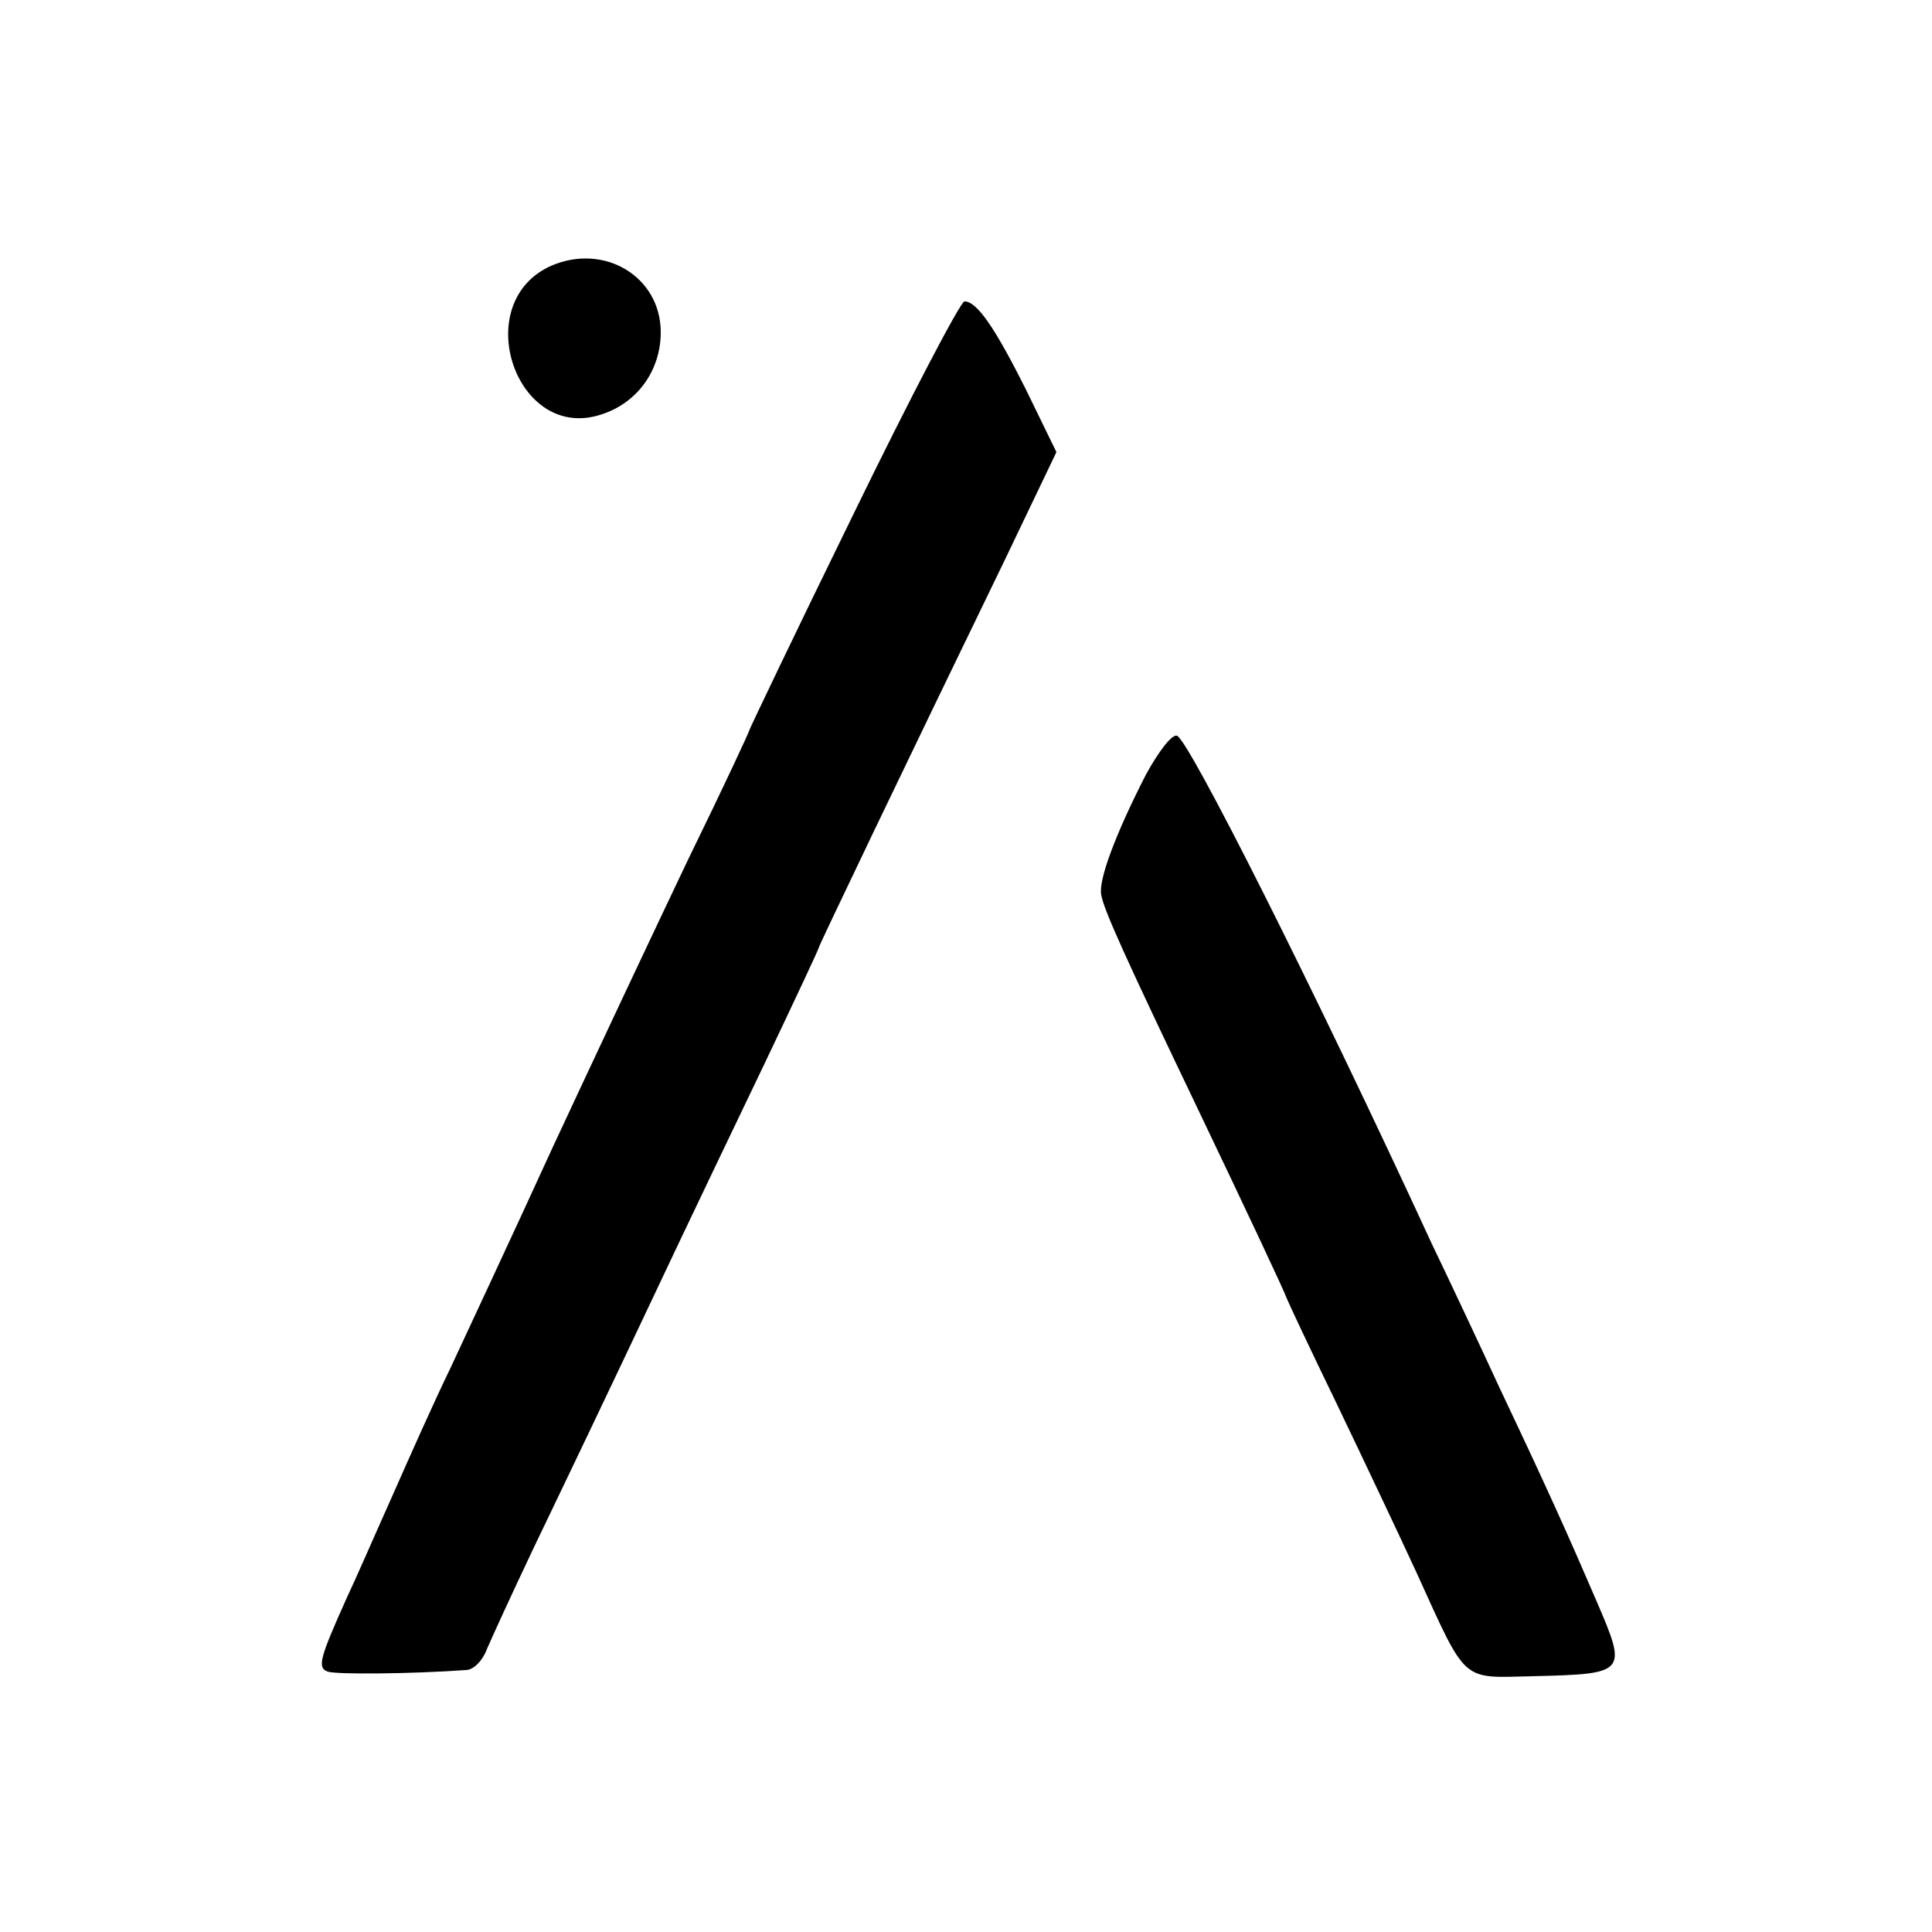
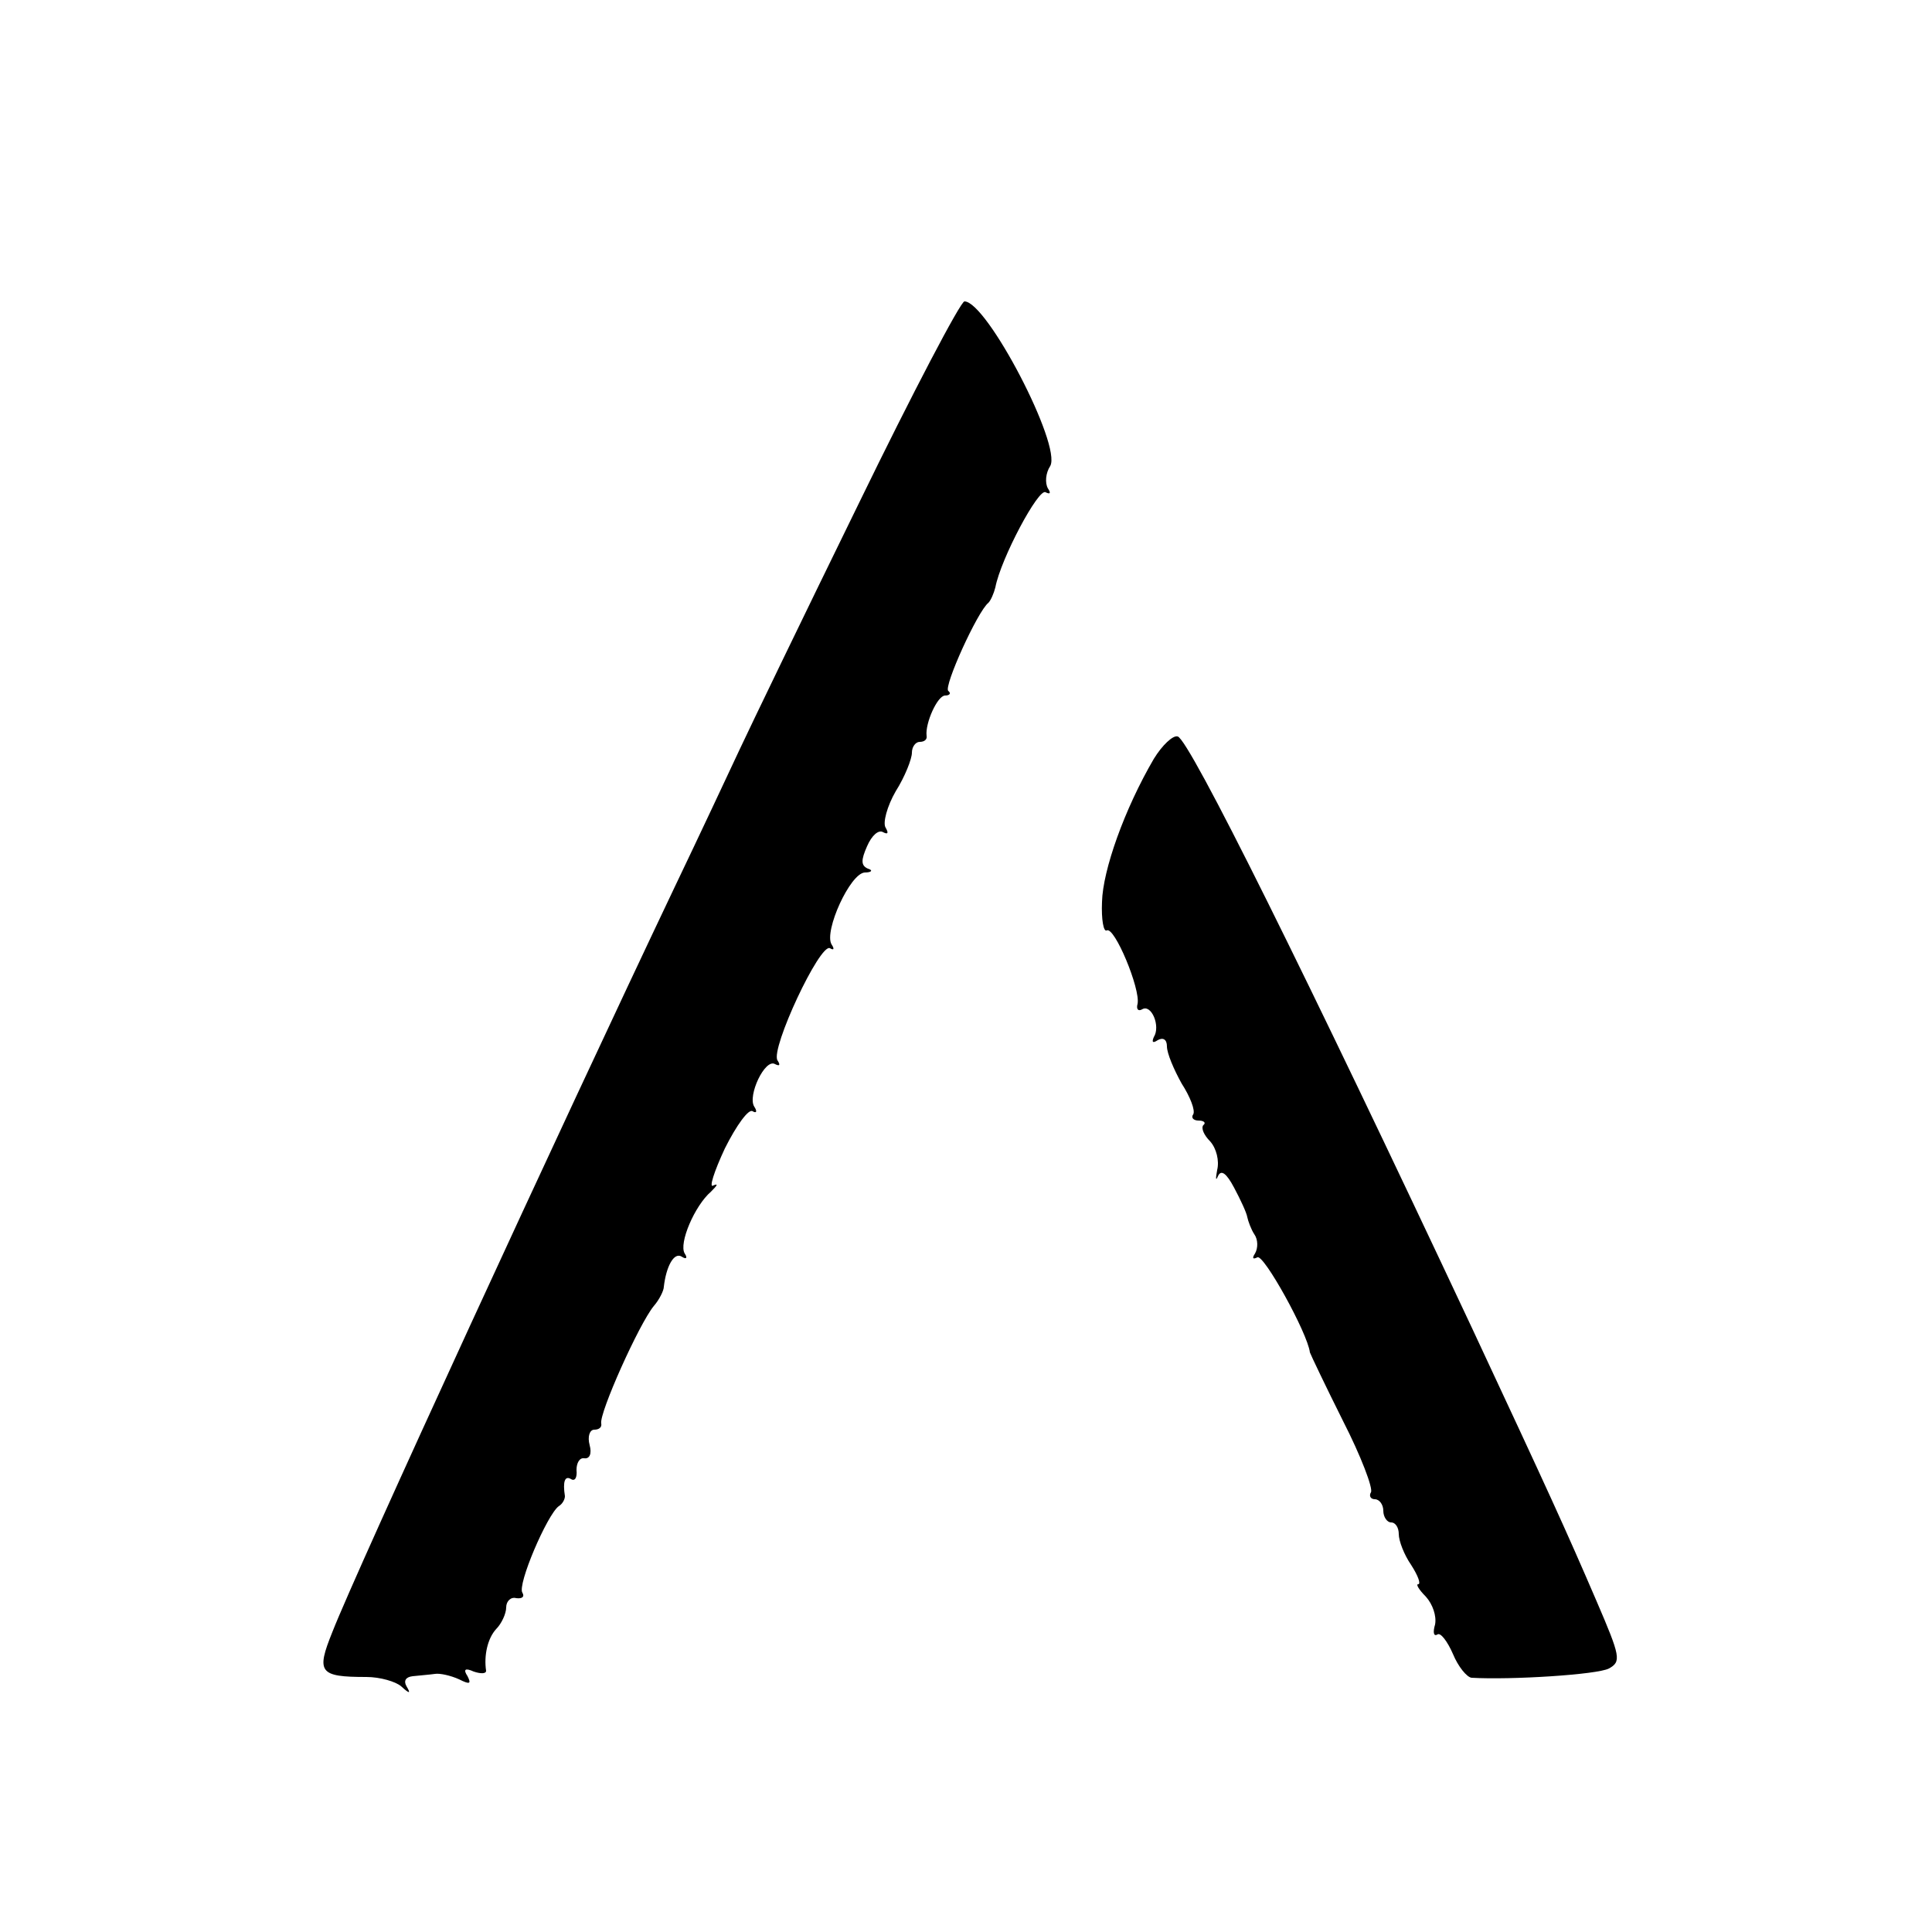
<svg xmlns="http://www.w3.org/2000/svg" version="1.0" width="250pt" height="250pt" viewBox="0 0 250 250" preserveAspectRatio="xMidYMid meet">
  <g transform="translate(0,250) scale(0.1,-0.1)" fill="#000000" stroke="none">
-     <path d="M713 2156 c-107 -48 -45 -230 66 -192 46 15 76 57 76 106 0 72 -73 116 -142 86z" />
-     <path d="M1104 1834 c-74 -151 -134 -277 -134 -278 0 -2 -35 -77 -79 -167 -43 -90 -122 -258 -176 -374 -53 -116 -113 -244 -132 -285 -20 -41 -53 -115 -75 -165 -22 -49 -48 -109 -59 -132 -35 -78 -39 -91 -25 -96 10 -4 111 -3 179 2 10 0 22 13 27 27 6 14 33 73 61 132 47 98 77 160 189 397 21 44 70 147 109 228 39 82 71 150 71 152 0 2 108 228 240 500 l67 140 -39 80 c-41 82 -64 115 -80 115 -5 0 -70 -124 -144 -276z" />
-     <path d="M1483 1498 c-39 -76 -62 -137 -58 -156 3 -19 34 -87 125 -277 65 -136 112 -236 115 -245 1 -3 29 -63 64 -135 34 -71 81 -170 104 -220 66 -145 57 -136 151 -134 121 3 122 4 82 97 -37 86 -63 144 -126 277 -23 50 -62 133 -87 185 -154 334 -315 653 -330 658 -7 2 -24 -21 -40 -50z" />
+     <path d="M1111 1848 c-71 -145 -140 -288 -154 -318 -14 -30 -52 -111 -85 -180 -146 -307 -410 -880 -442 -962 -21 -52 -17 -58 44 -58 18 0 38 -6 45 -12 11 -10 13 -10 7 0 -4 7 -1 12 8 13 9 1 22 2 29 3 6 1 20 -2 31 -7 14 -7 16 -6 11 4 -6 9 -3 11 8 6 9 -3 16 -3 16 1 -3 20 2 42 13 54 7 7 13 20 13 28 0 8 6 14 13 12 8 -1 11 2 8 7 -7 10 32 101 47 112 5 3 8 9 8 13 -3 19 0 27 8 22 5 -3 8 2 7 12 0 9 4 16 10 15 7 -1 10 6 7 17 -3 11 0 20 6 20 6 0 10 3 9 8 -3 13 49 129 68 152 7 8 13 20 13 25 3 26 13 45 23 39 6 -4 8 -2 4 4 -8 13 13 62 34 80 8 8 10 11 3 8 -6 -4 1 18 15 48 15 30 31 52 36 48 5 -3 6 0 2 6 -9 14 14 63 27 55 6 -3 7 -1 3 5 -9 15 55 152 68 145 5 -3 6 -1 2 5 -10 17 24 92 43 93 9 0 11 3 4 5 -9 4 -9 11 -1 29 6 14 15 22 21 18 6 -3 7 -1 3 6 -4 6 2 28 13 47 12 19 21 42 21 50 0 8 5 14 10 14 6 0 10 3 9 8 -2 16 14 52 24 52 6 0 8 3 4 6 -6 6 38 103 52 114 3 3 7 12 9 20 7 37 56 129 65 123 6 -3 7 -1 3 5 -4 7 -3 20 3 29 15 27 -82 213 -111 213 -5 0 -67 -118 -137 -262z" />
+     <path d="M1493 1518 c-38 -65 -66 -144 -67 -185 -1 -23 2 -39 6 -37 10 6 44 -76 40 -95 -2 -7 1 -10 6 -7 12 7 24 -22 15 -36 -3 -7 -1 -8 5 -4 7 4 12 1 12 -8 0 -9 9 -30 19 -48 11 -17 18 -35 15 -40 -3 -4 0 -8 7 -8 7 0 10 -3 6 -6 -3 -4 1 -13 9 -21 8 -9 12 -25 9 -37 -2 -11 -2 -15 1 -8 4 9 11 4 21 -15 8 -15 16 -32 17 -38 1 -5 5 -16 9 -22 5 -7 5 -18 1 -25 -4 -6 -3 -8 3 -5 8 5 65 -98 68 -123 1 -3 20 -43 43 -89 23 -45 39 -87 36 -92 -3 -5 0 -9 5 -9 6 0 11 -7 11 -15 0 -8 5 -15 10 -15 6 0 10 -7 10 -15 0 -9 7 -27 16 -40 9 -14 13 -25 9 -25 -3 0 1 -7 10 -16 9 -10 14 -25 12 -36 -3 -10 -2 -16 3 -13 4 3 13 -9 20 -25 7 -17 18 -30 24 -31 51 -3 163 4 178 12 16 9 15 15 -16 87 -40 93 -62 141 -161 353 -214 456 -366 762 -381 766 -6 2 -20 -11 -31 -29z" />
  </g>
</svg>
